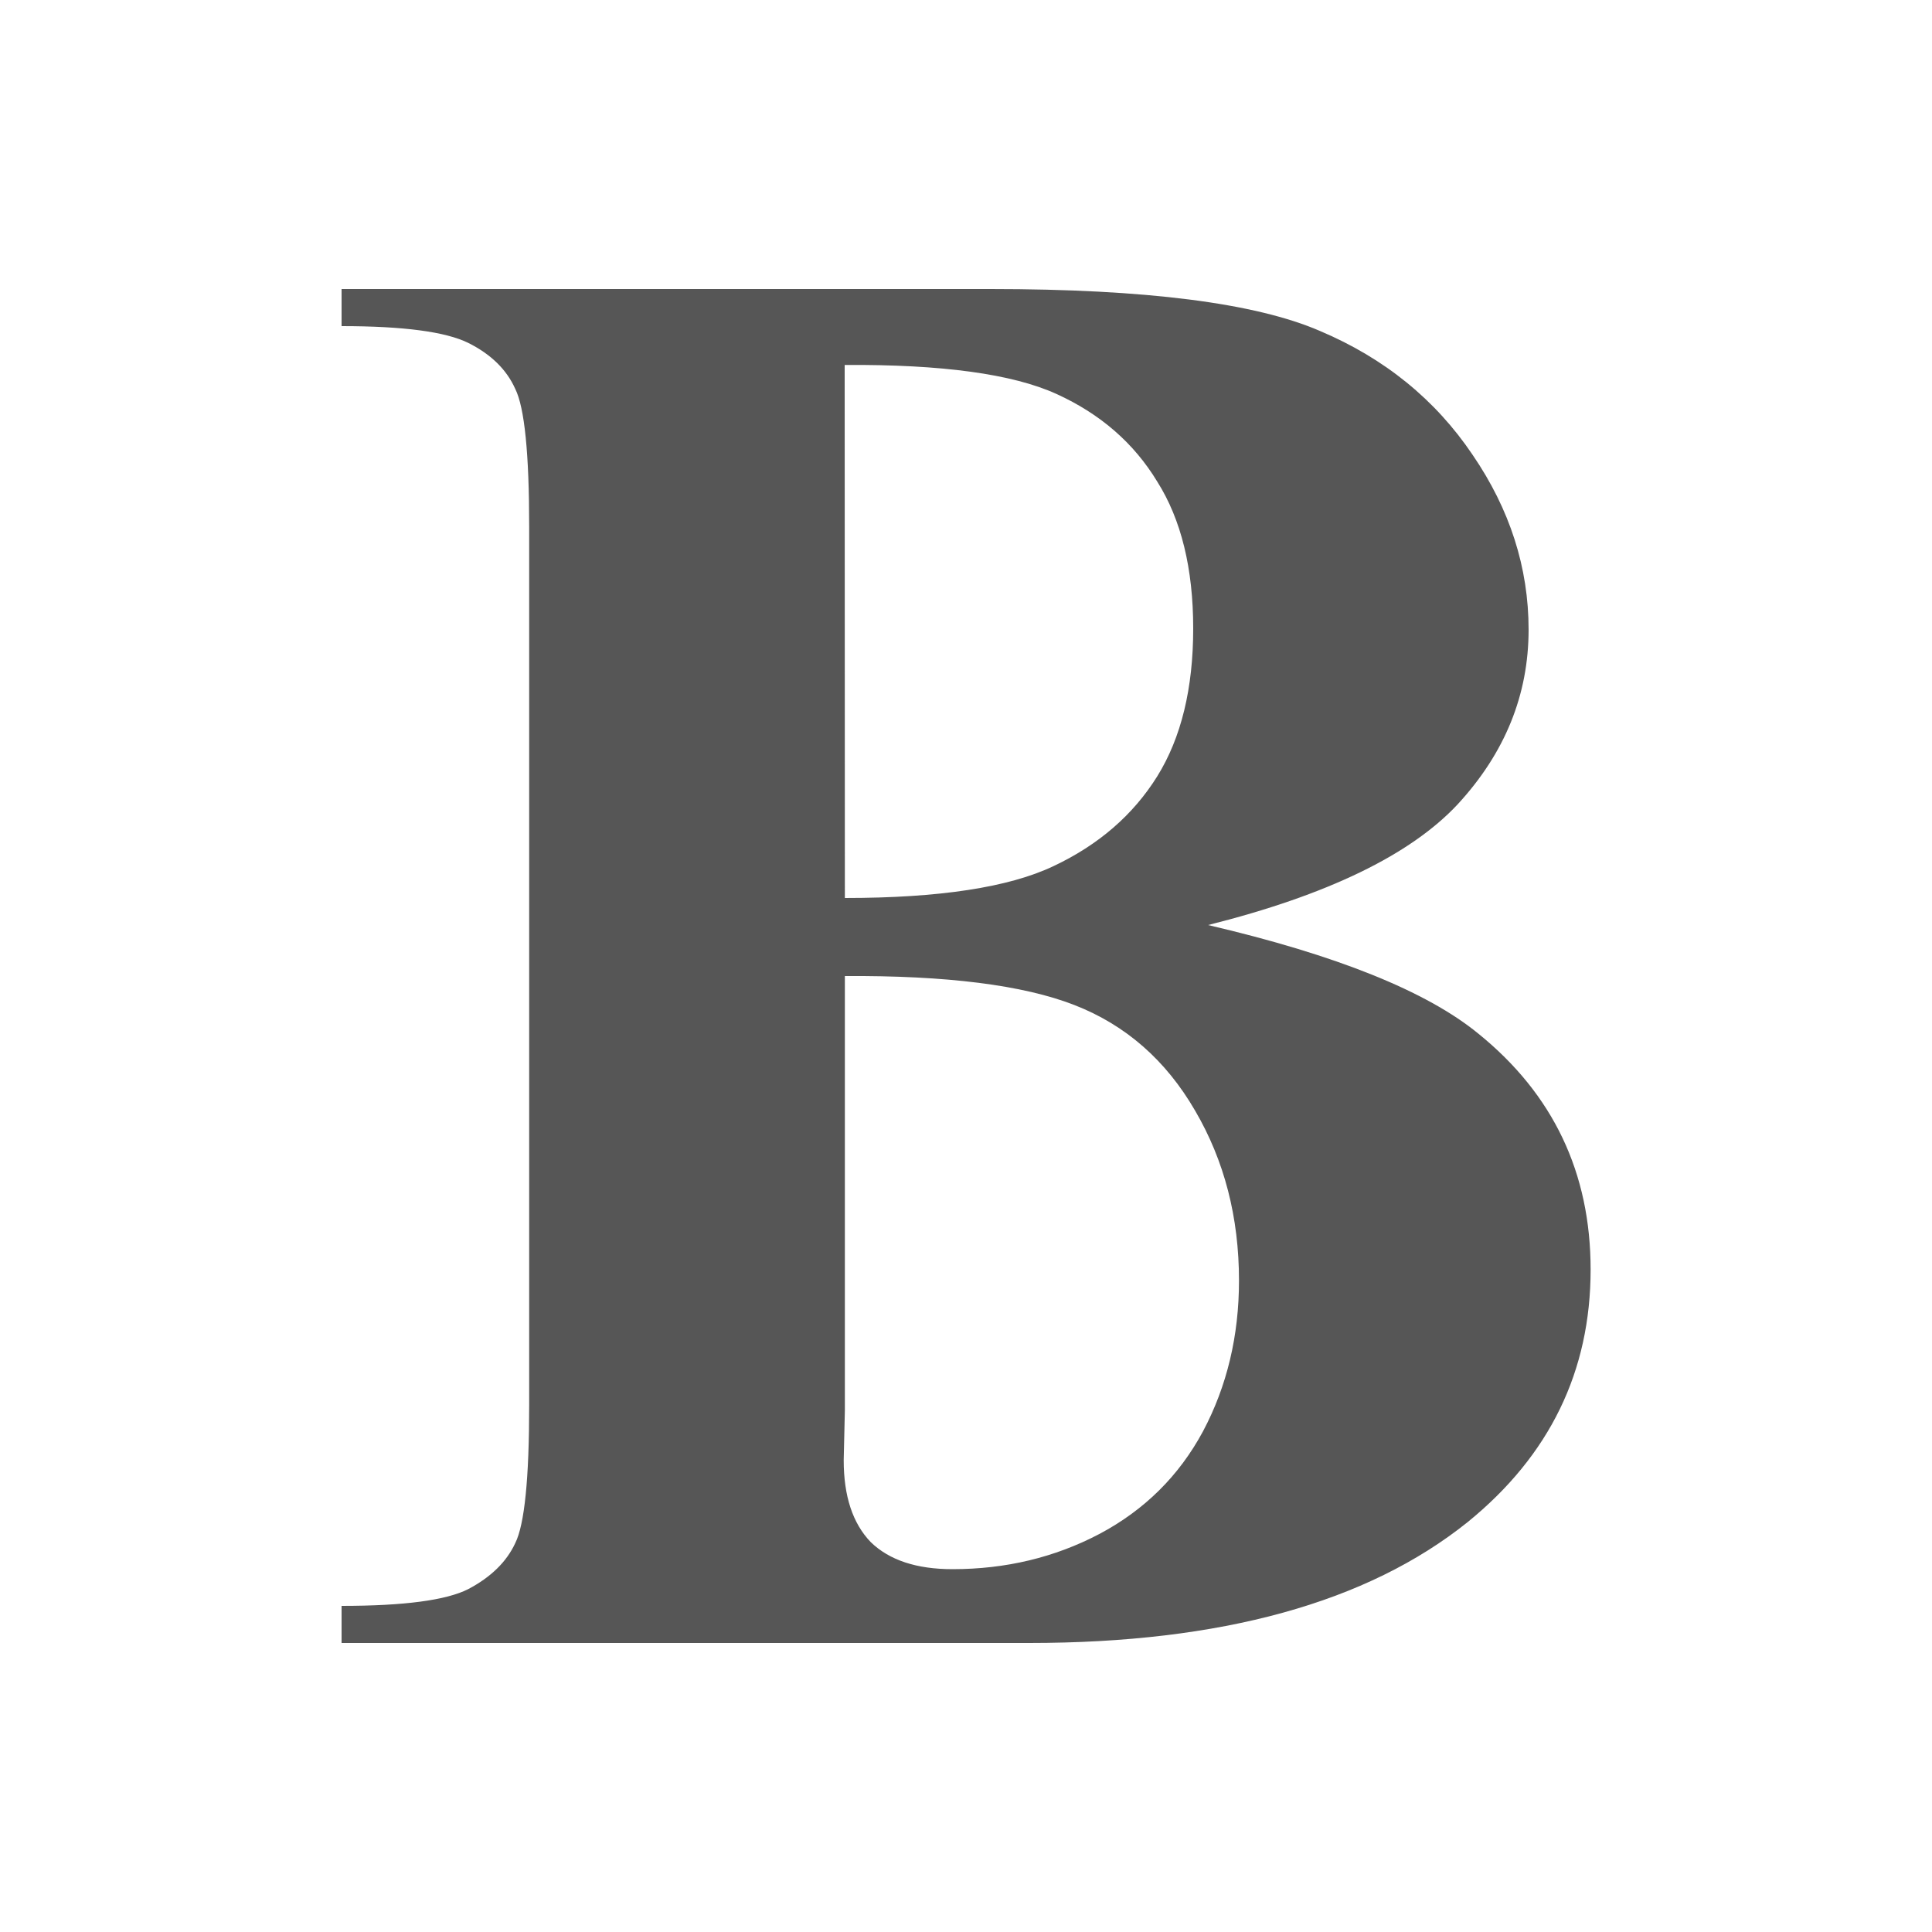
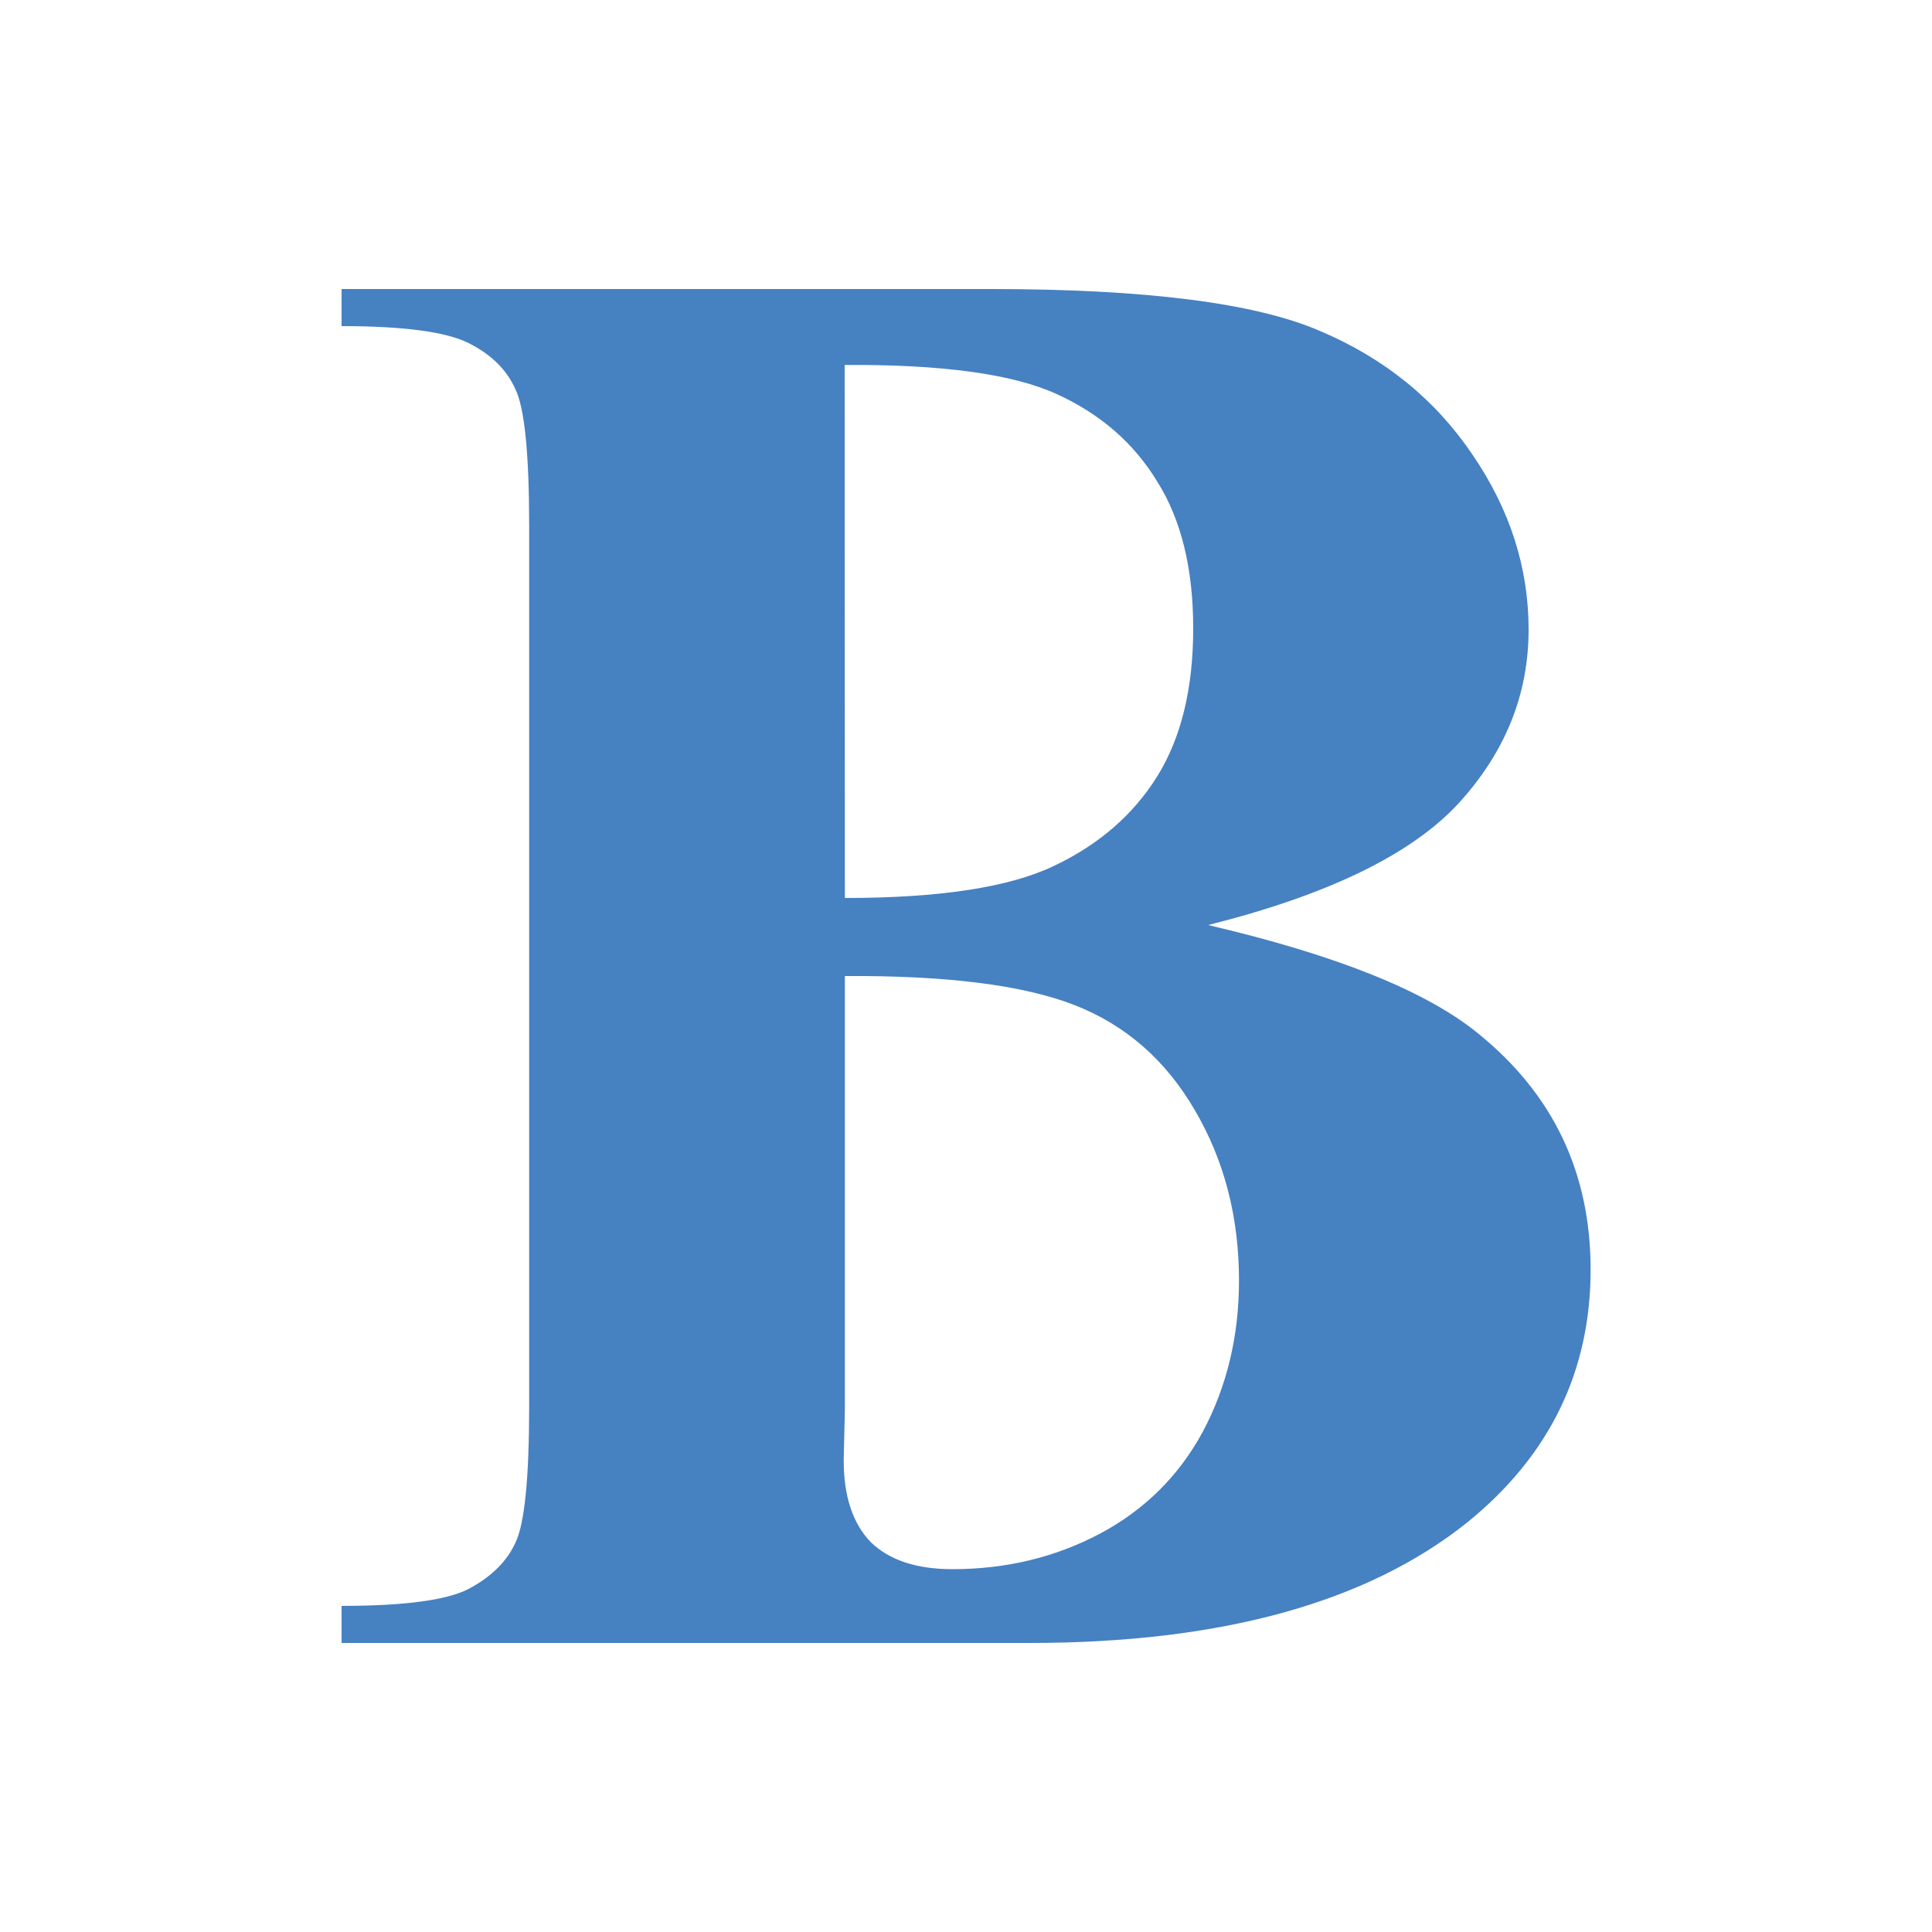
<svg xmlns="http://www.w3.org/2000/svg" width="10mm" height="10mm" viewBox="0 0 10 10">
-   <path d="M6.253 4.788q.998.233 1.4.563.58.47.58 1.22 0 .79-.636 1.307-.78.626-2.269.626h-3.56v-.192q.485 0 .656-.087.176-.093.243-.238.072-.145.072-.713V2.726q0-.568-.072-.713-.067-.15-.243-.238-.176-.087-.656-.087v-.192h3.359q1.204 0 1.705.217.501.212.79.641.29.424.29.905 0 .506-.367.904-.367.393-1.292.625m-1.88-.14q.733 0 1.08-.165.35-.165.537-.465.186-.3.186-.765t-.186-.76q-.181-.299-.522-.454t-1.096-.15Zm0 .404V7.3l-.006.258q0 .279.14.424.144.14.423.14.414 0 .76-.182.351-.186.537-.532.186-.351.186-.78 0-.491-.227-.879-.227-.392-.625-.547t-1.189-.15" aria-label="B" style="font-weight:700;font-size:10.583px;line-height:1.25;font-family:&quot;Times New Roman&quot;;-inkscape-font-specification:&quot;Times New Roman, &quot;;fill:#565656;fill-opacity:1;stroke:none;stroke-width:.265;stroke-opacity:1" />
+   <path d="M6.253 4.788q.998.233 1.4.563.58.47.58 1.22 0 .79-.636 1.307-.78.626-2.269.626h-3.56v-.192q.485 0 .656-.087.176-.093.243-.238.072-.145.072-.713V2.726q0-.568-.072-.713-.067-.15-.243-.238-.176-.087-.656-.087v-.192h3.359q1.204 0 1.705.217.501.212.79.641.29.424.29.905 0 .506-.367.904-.367.393-1.292.625m-1.88-.14q.733 0 1.08-.165.35-.165.537-.465.186-.3.186-.765t-.186-.76q-.181-.299-.522-.454t-1.096-.15Zm0 .404V7.3l-.006.258q0 .279.14.424.144.14.423.14.414 0 .76-.182.351-.186.537-.532.186-.351.186-.78 0-.491-.227-.879-.227-.392-.625-.547t-1.189-.15" aria-label="B" style="font-weight:700;font-size:10.583px;line-height:1.25;font-family:&quot;Times New Roman&quot;;-inkscape-font-specification:&quot;Times New Roman, &quot;;fill:#4681c2;fill-opacity:1;stroke:none;stroke-width:.265;stroke-opacity:1" />
</svg>
